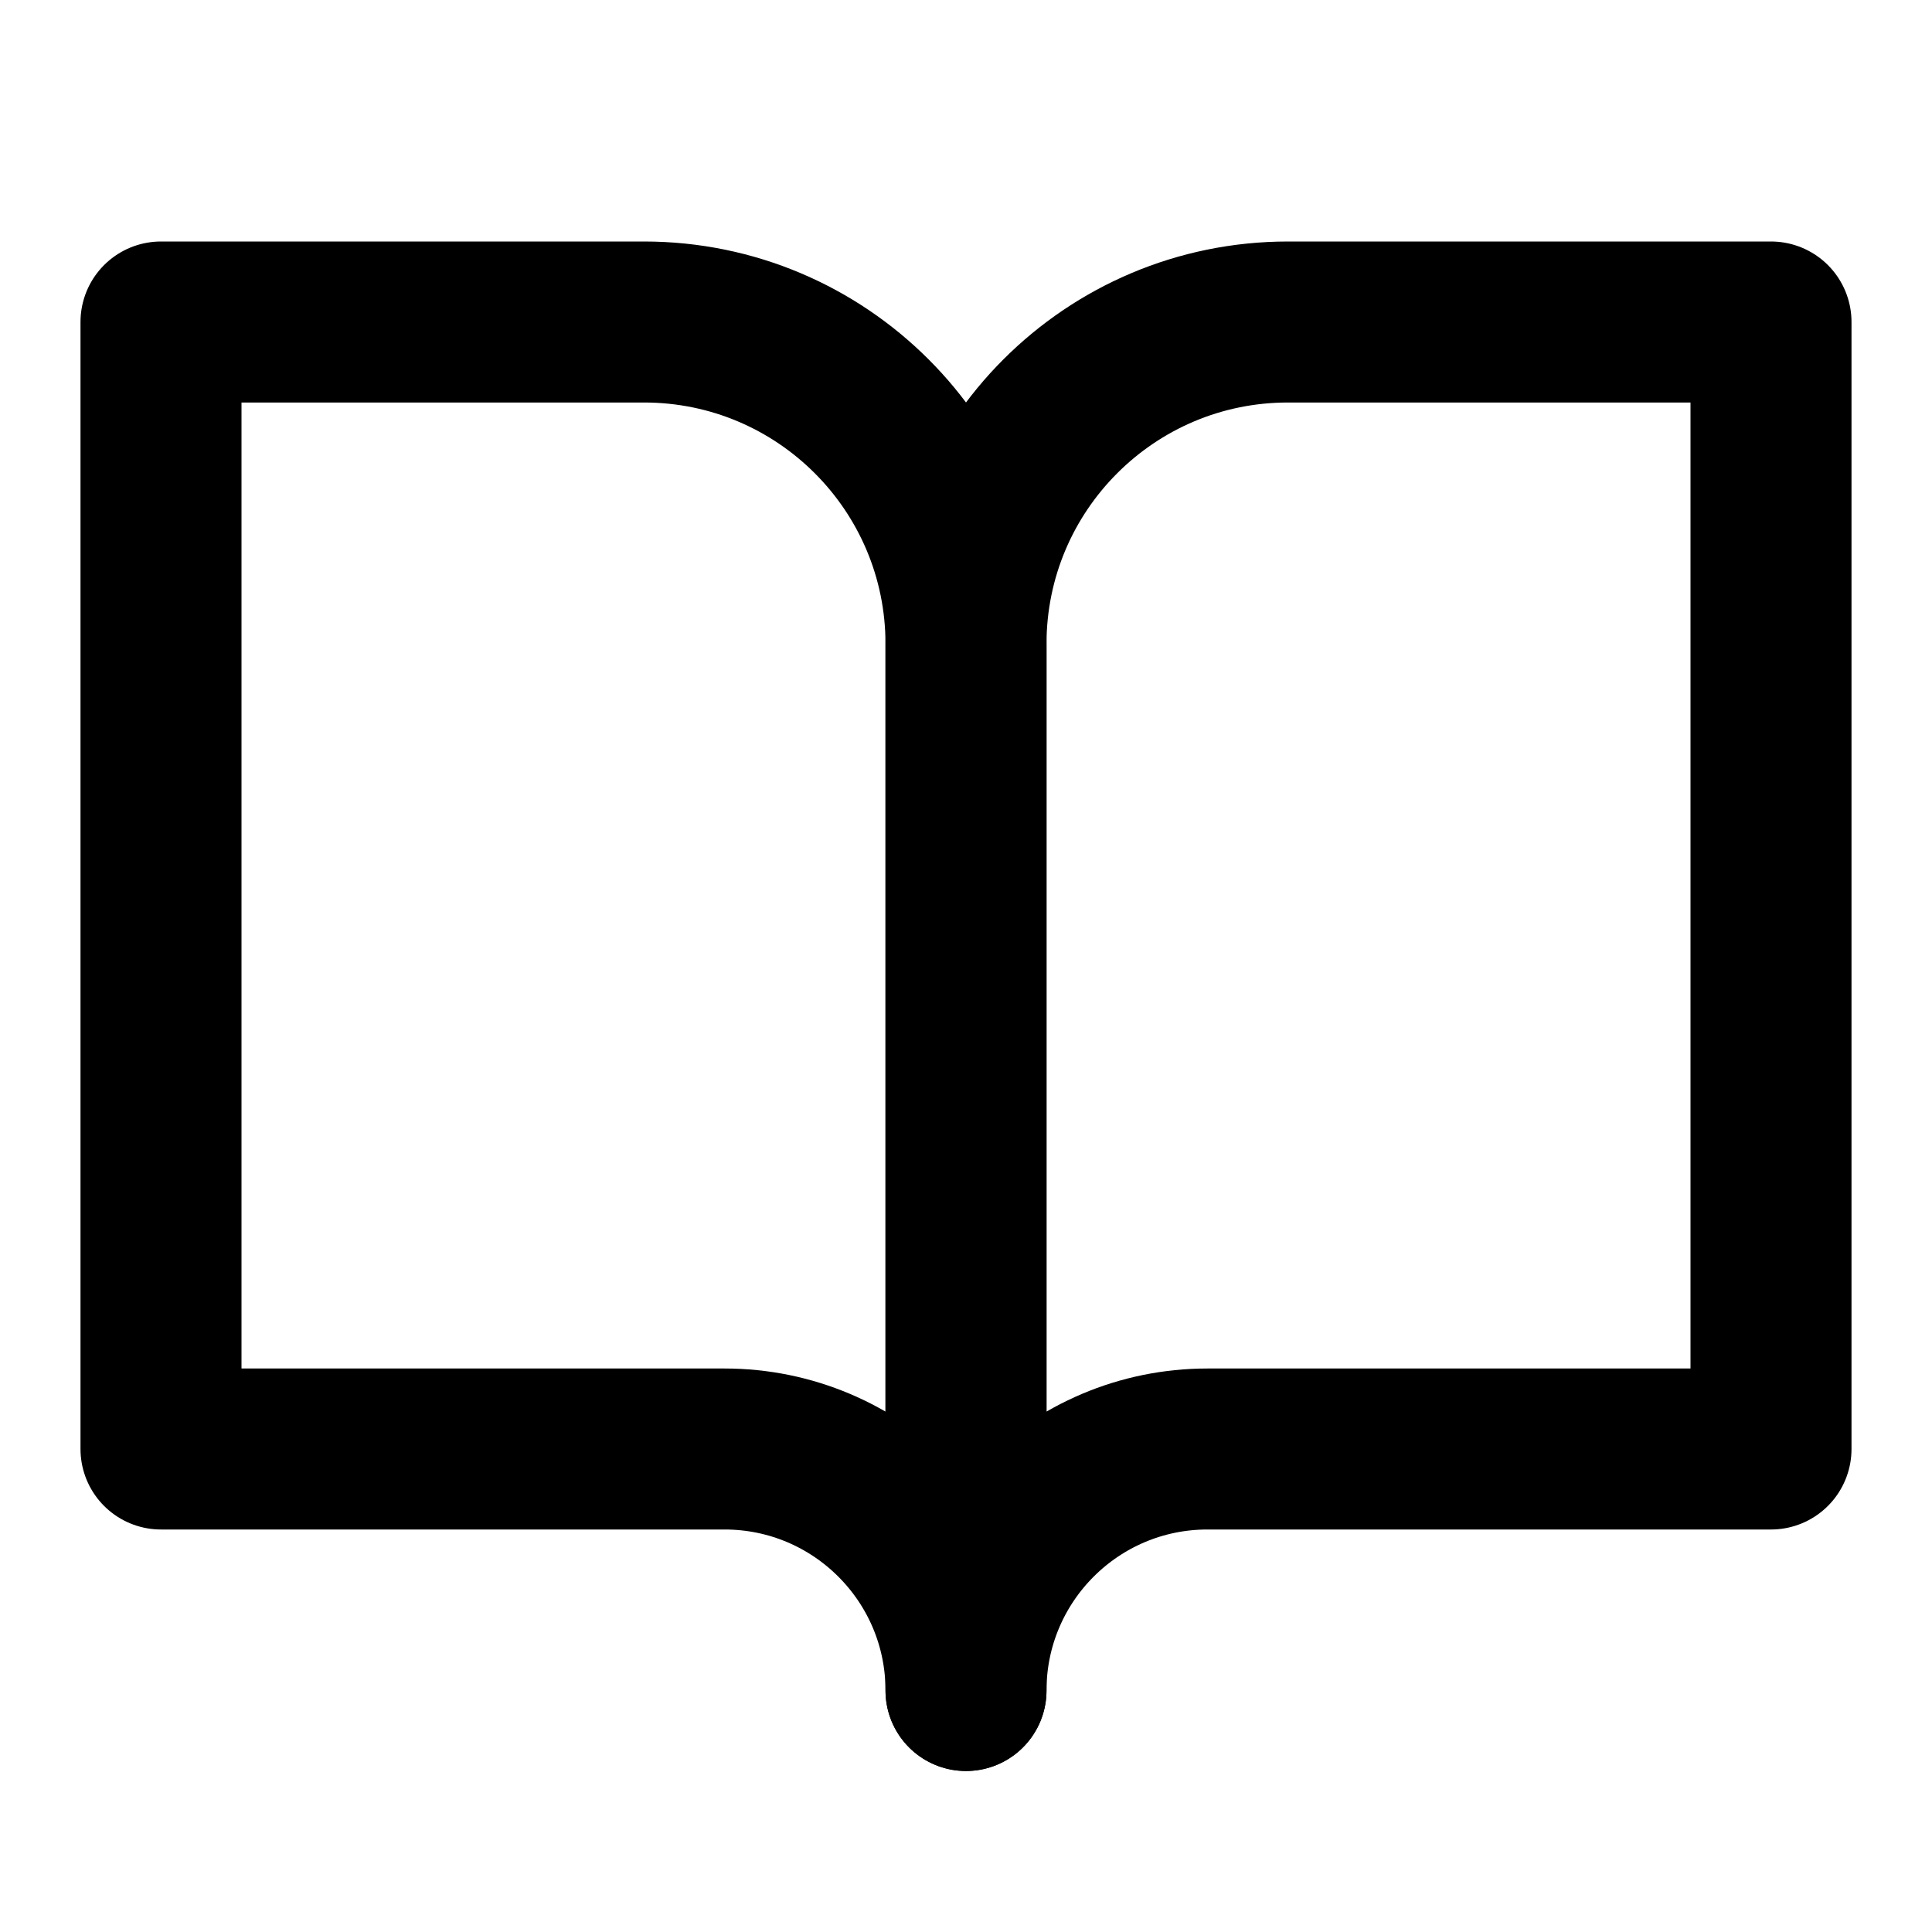
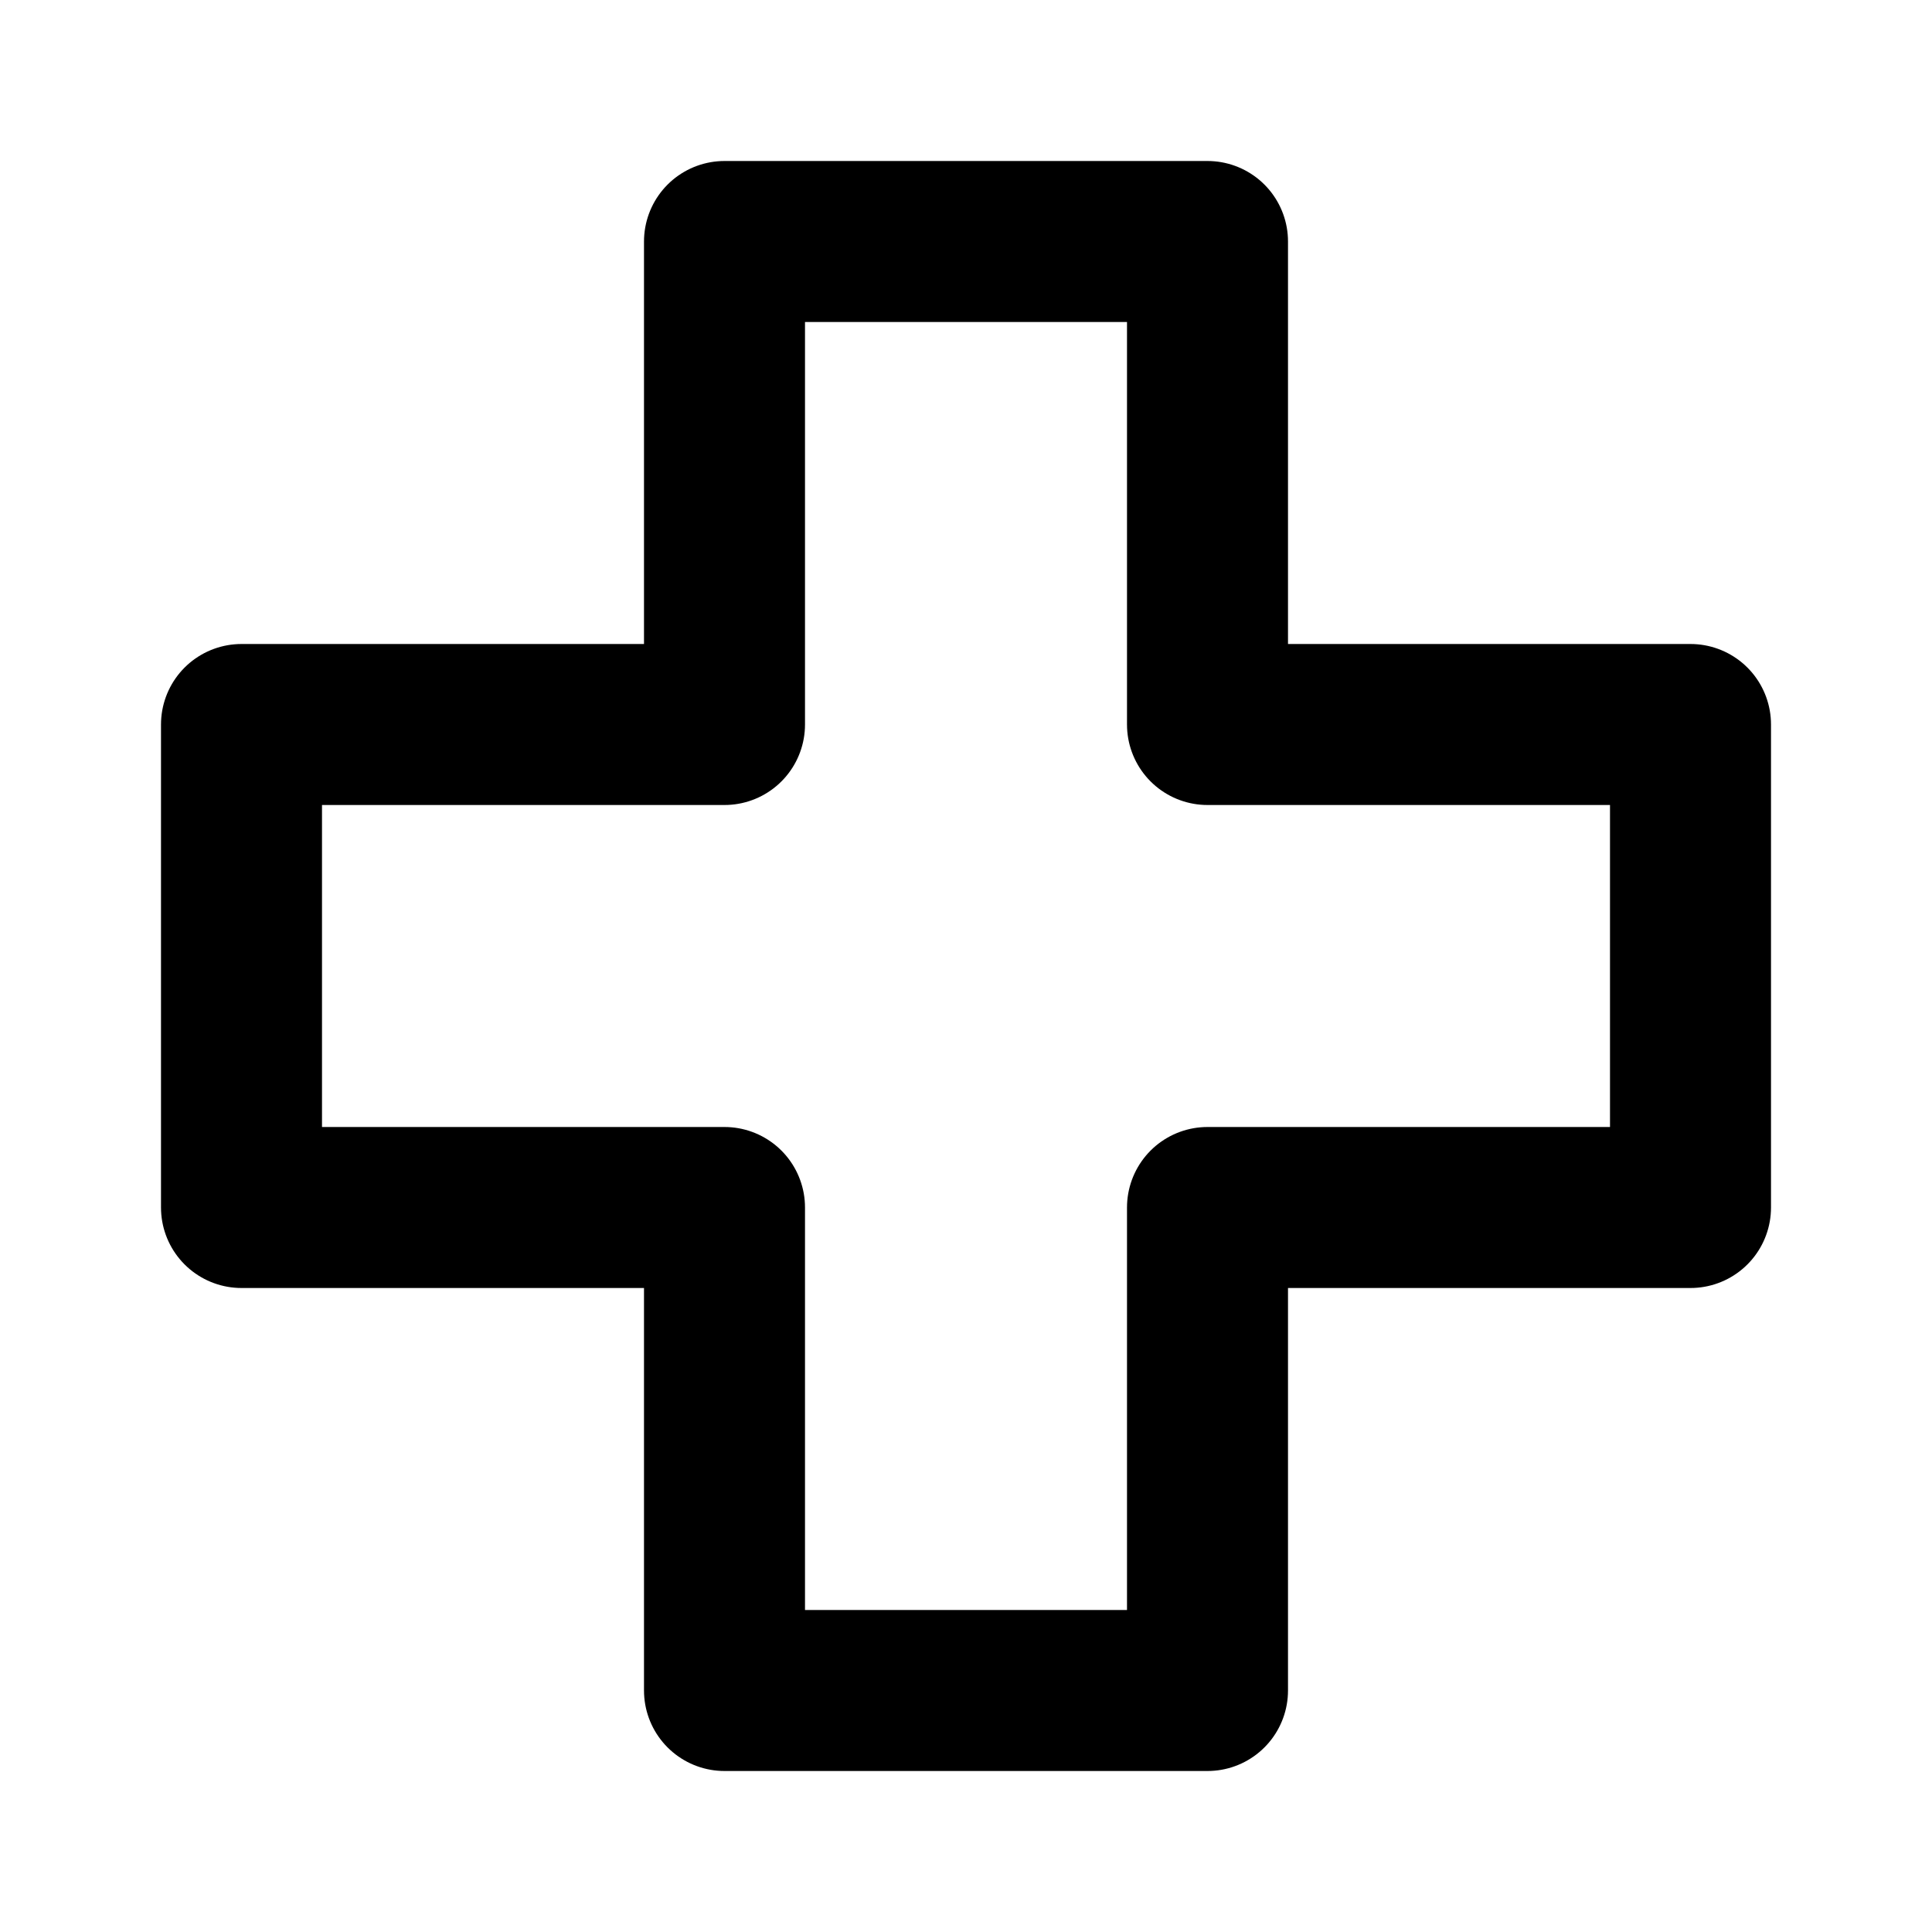
<svg xmlns="http://www.w3.org/2000/svg" viewBox="0 0 24 24" fill="none" stroke="currentColor" stroke-width="2" stroke-linecap="round" stroke-linejoin="round">
-   <path d="M2 4h6a4 4 0 0 1 4 4v13a3 3 0 0 0-3-3H2z" />
-   <path d="M22 4h-6a4 4 0 0 0-4 4v13a3 3 0 0 1 3-3h7z" />
+   <path d="M9 3h6v6h6v6h-6v6H9v-6H3V9h6z" />
</svg>
